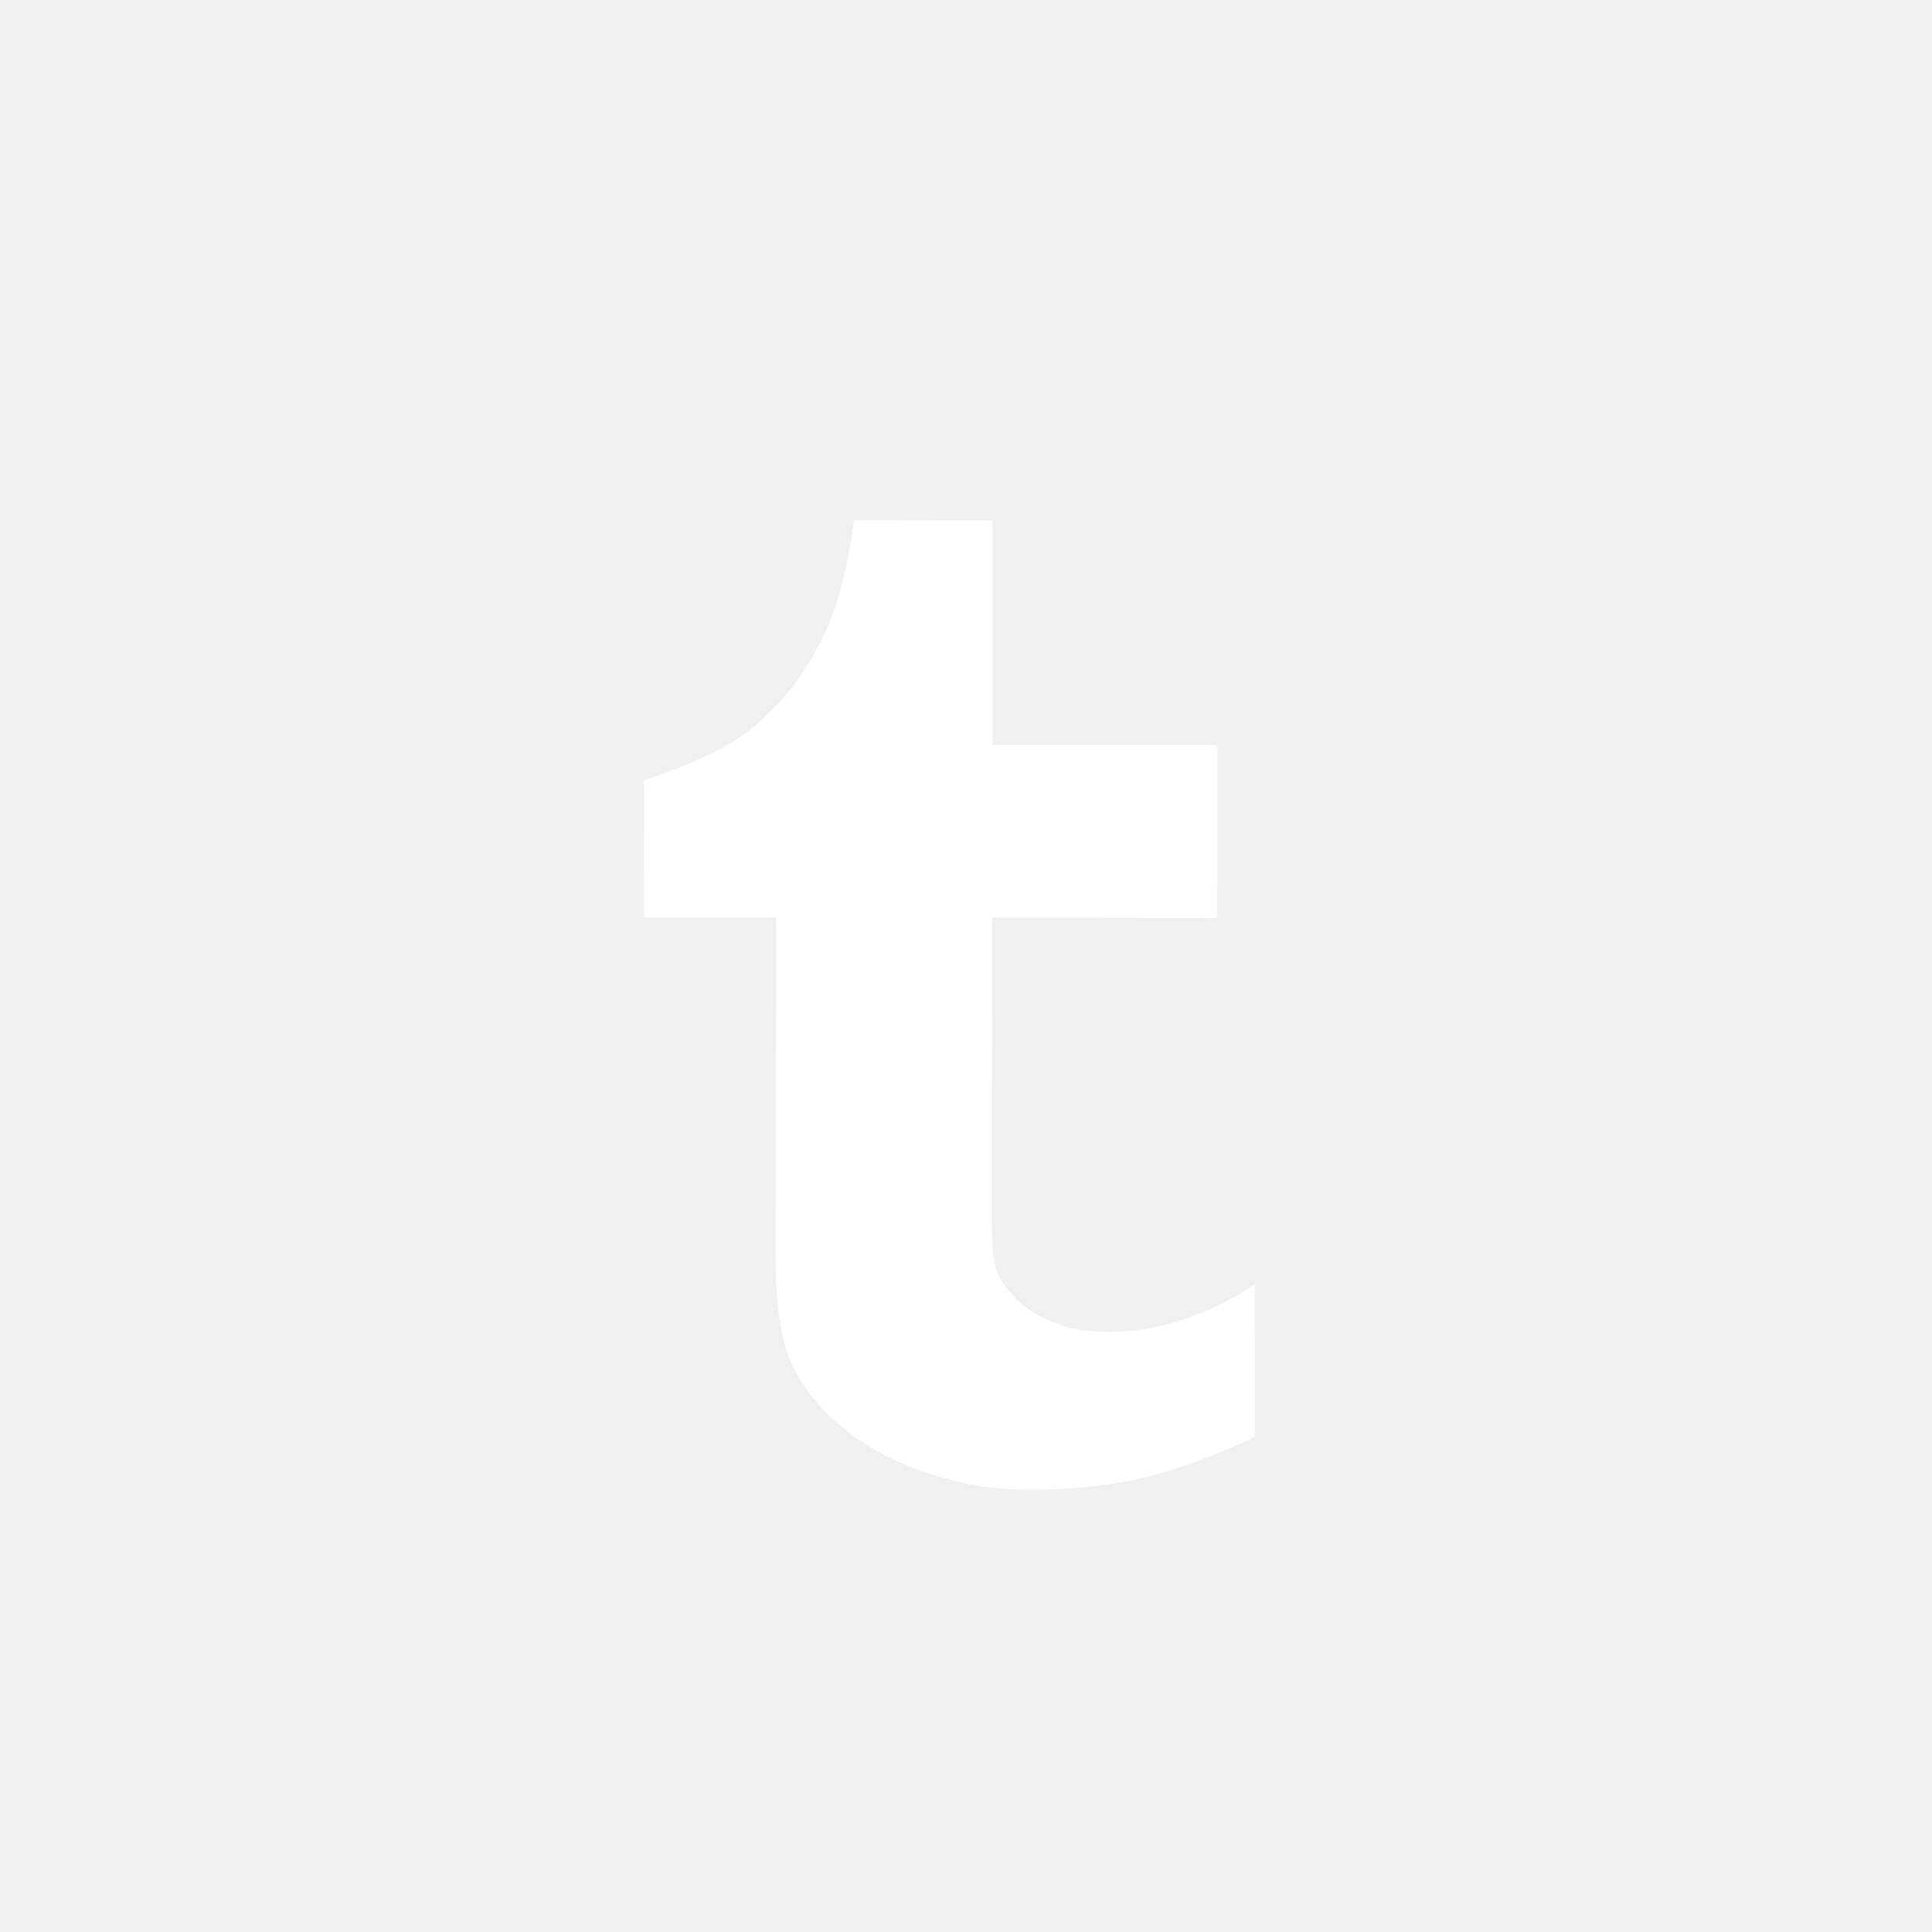
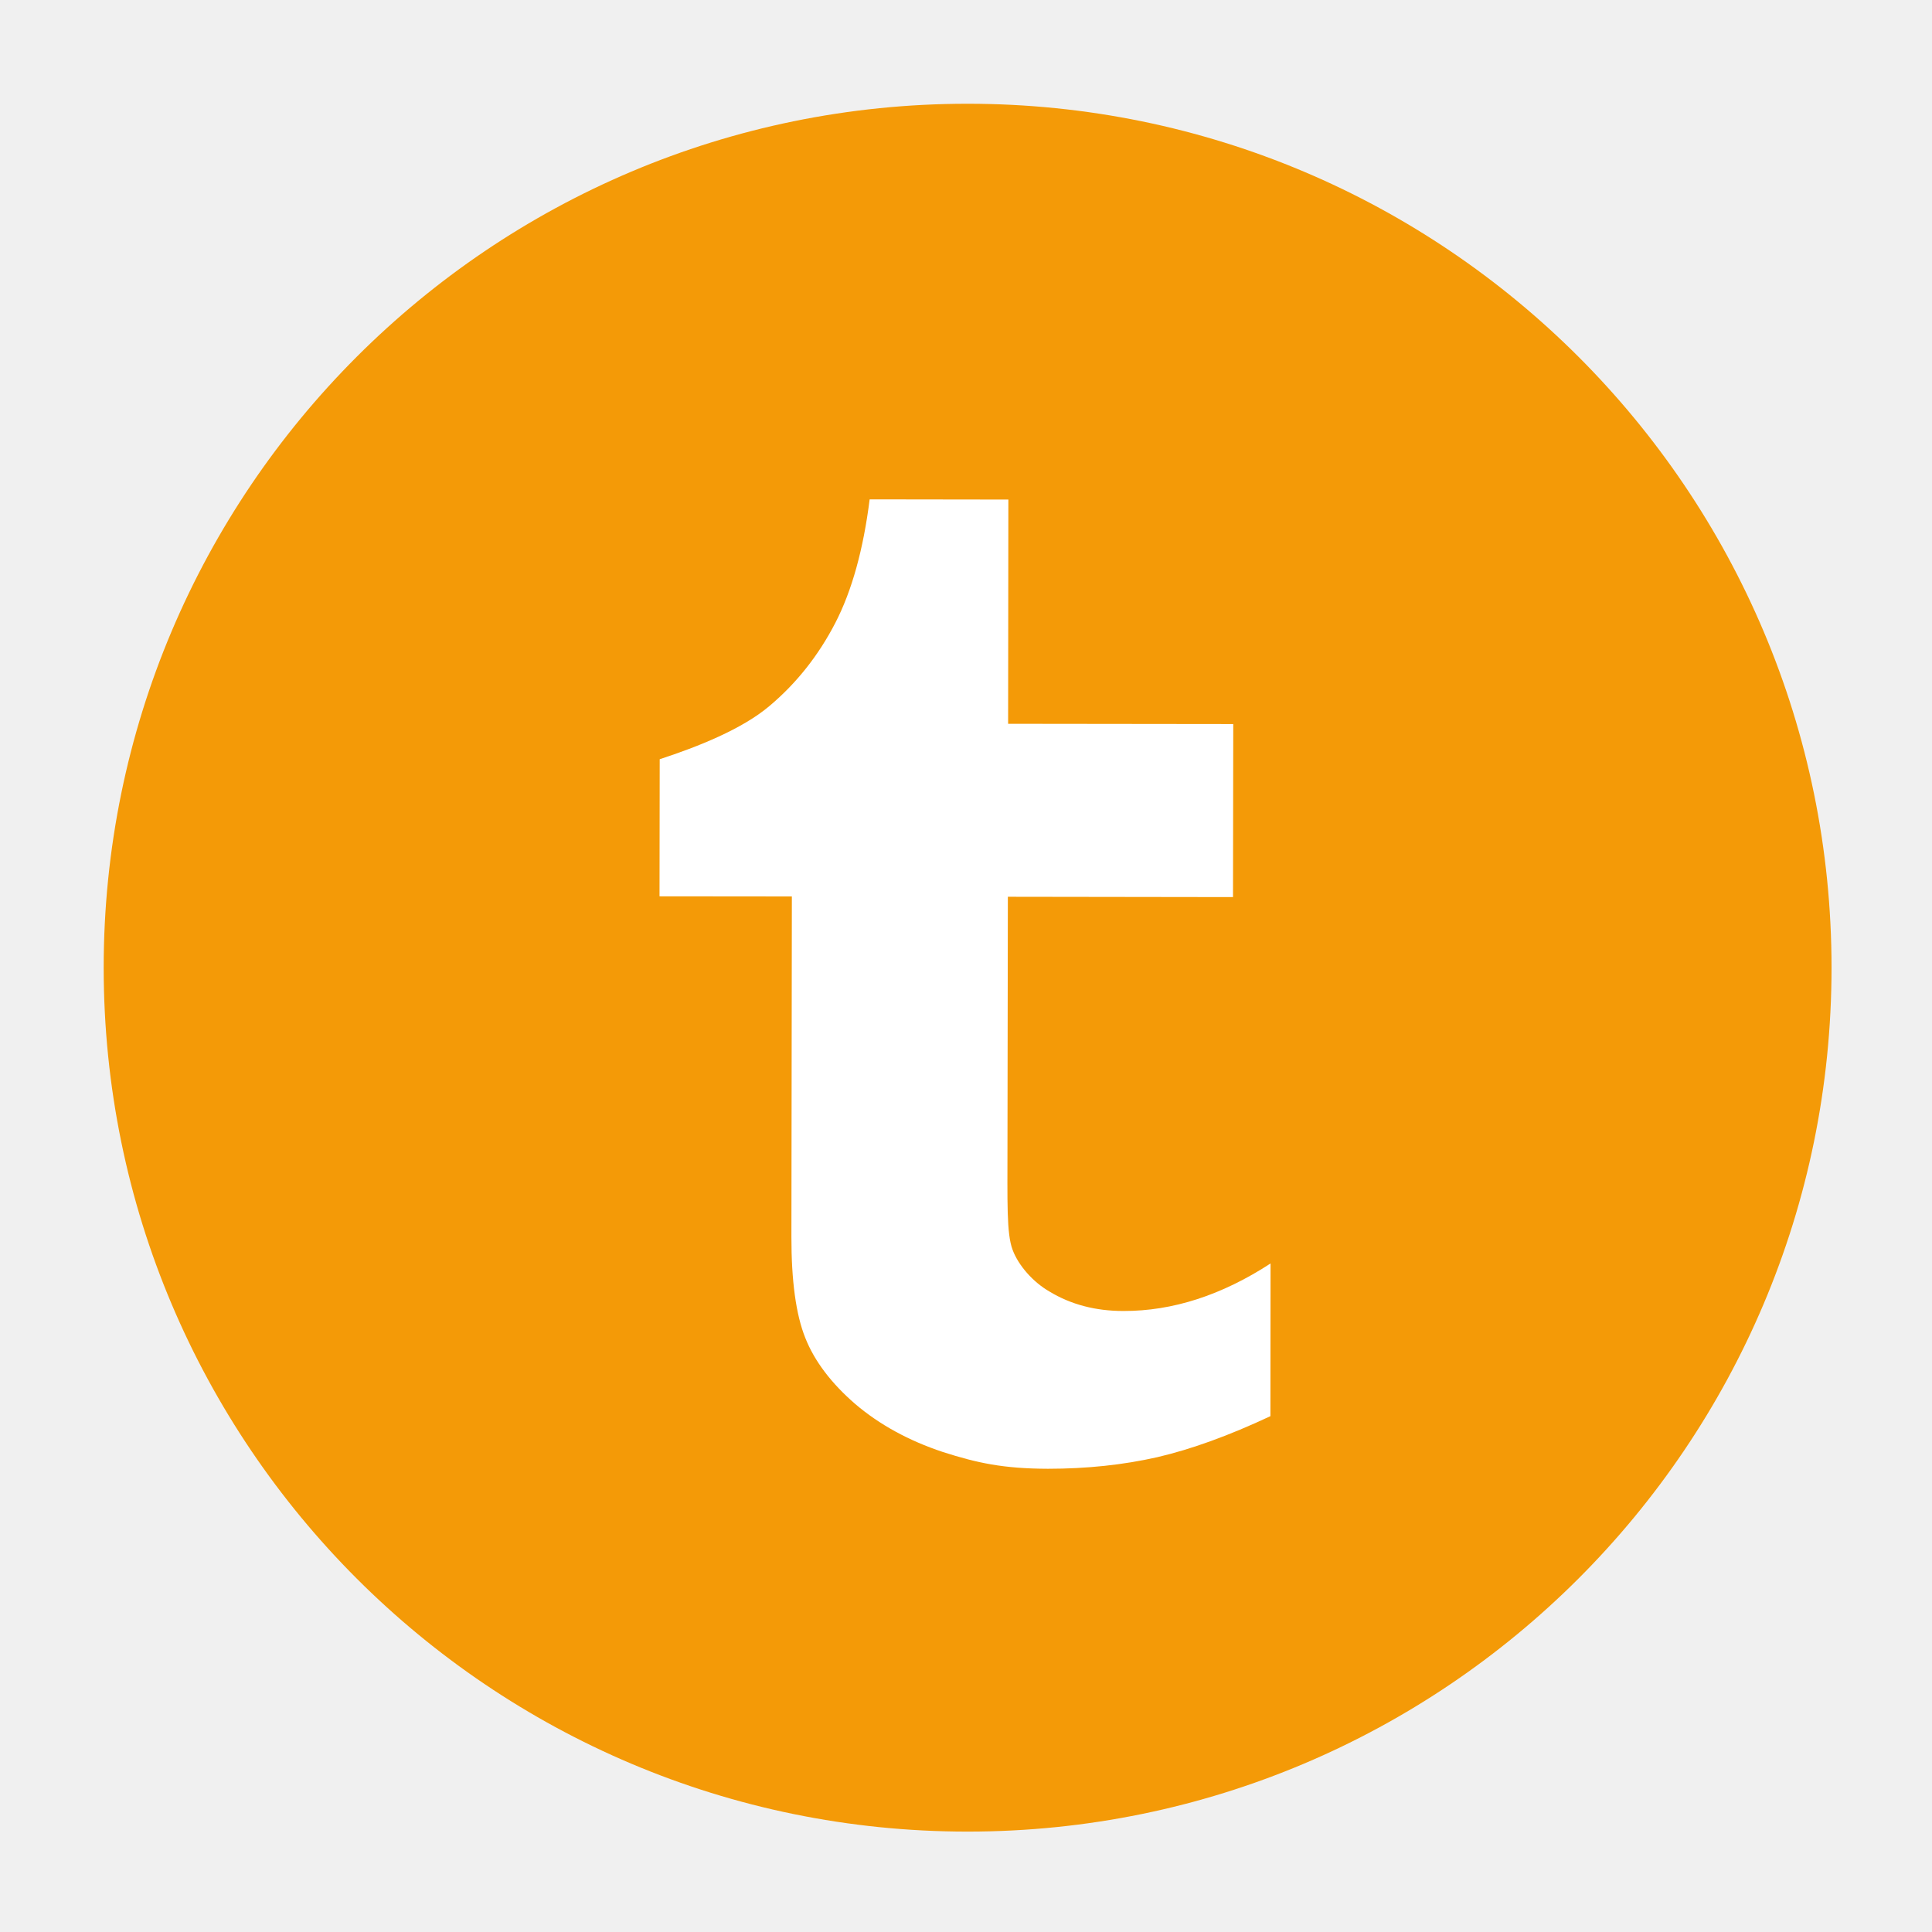
- <svg xmlns="http://www.w3.org/2000/svg" version="1.1" id="Layer_1" x="0px" y="0px" width="30px" height="30px" viewBox="0 0 30 30" enable-background="new 0 0 30 30" xml:space="preserve">
-   <path fill="#FFFFFF" d="M15.414,8.083l-0.004,3.482l3.496,0.004l-0.004,2.686l-3.496-0.005L15.4,18.111  c0,0.87-0.016,1.372,0.08,1.622c0.09,0.244,0.32,0.504,0.574,0.648c0.332,0.201,0.715,0.301,1.146,0.301  c0.766,0.002,1.529-0.246,2.285-0.738l-0.002,2.371c-0.645,0.303-1.232,0.516-1.756,0.637c-0.525,0.119-1.092,0.18-1.699,0.18  c-0.693-0.002-1.1-0.09-1.633-0.26c-0.528-0.176-0.983-0.426-1.357-0.744c-0.373-0.322-0.635-0.668-0.777-1.027  c-0.146-0.363-0.217-0.891-0.216-1.574l0.007-5.281l-2.055-0.002L10,12.114c0.592-0.193,1.281-0.467,1.706-0.828  c0.424-0.357,0.763-0.79,1.021-1.289c0.259-0.502,0.435-1.142,0.533-1.918L15.414,8.083z" />
+ <svg xmlns="http://www.w3.org/2000/svg" width="30px" height="30px" viewBox="0 0 30 30" version="1.1">
+   <defs />
+   <g id="Page-1" stroke="none" stroke-width="1" fill="none" fill-rule="evenodd">
+     <g id="Artboard-27">
+       <g id="tumblr" transform="translate(1, 1)">
+         <g id="Layer_1">
+           <ellipse id="Oval" fill="#F49A07" cx="14.025" cy="14.026" rx="13.415" ry="13.415" />
+           <path d="M14.658,6.757 L14.654,10.239 L18.15,10.243 L18.146,12.93 L14.65,12.925 L14.644,16.785 C14.644,17.656 14.628,18.158 14.724,18.408 C14.814,18.651 15.044,18.911 15.298,19.056 C15.63,19.257 16.013,19.357 16.444,19.357 C17.21,19.359 17.973,19.111 18.729,18.619 L18.727,20.99 C18.082,21.293 17.495,21.505 16.971,21.627 C16.446,21.746 15.879,21.807 15.272,21.807 C14.579,21.805 14.172,21.717 13.639,21.546 C13.111,21.371 12.656,21.121 12.282,20.803 C11.909,20.481 11.647,20.135 11.505,19.776 C11.359,19.413 11.288,18.885 11.289,18.201 L11.296,12.92 L9.241,12.918 L9.244,10.789 C9.836,10.596 10.525,10.322 10.95,9.961 C11.374,9.604 11.713,9.171 11.971,8.672 C12.23,8.17 12.406,7.53 12.504,6.754 L14.658,6.757 L14.658,6.757 Z" id="Shape" fill="#FFFFFF" />
+         </g>
+       </g>
+     </g>
+   </g>
</svg>
